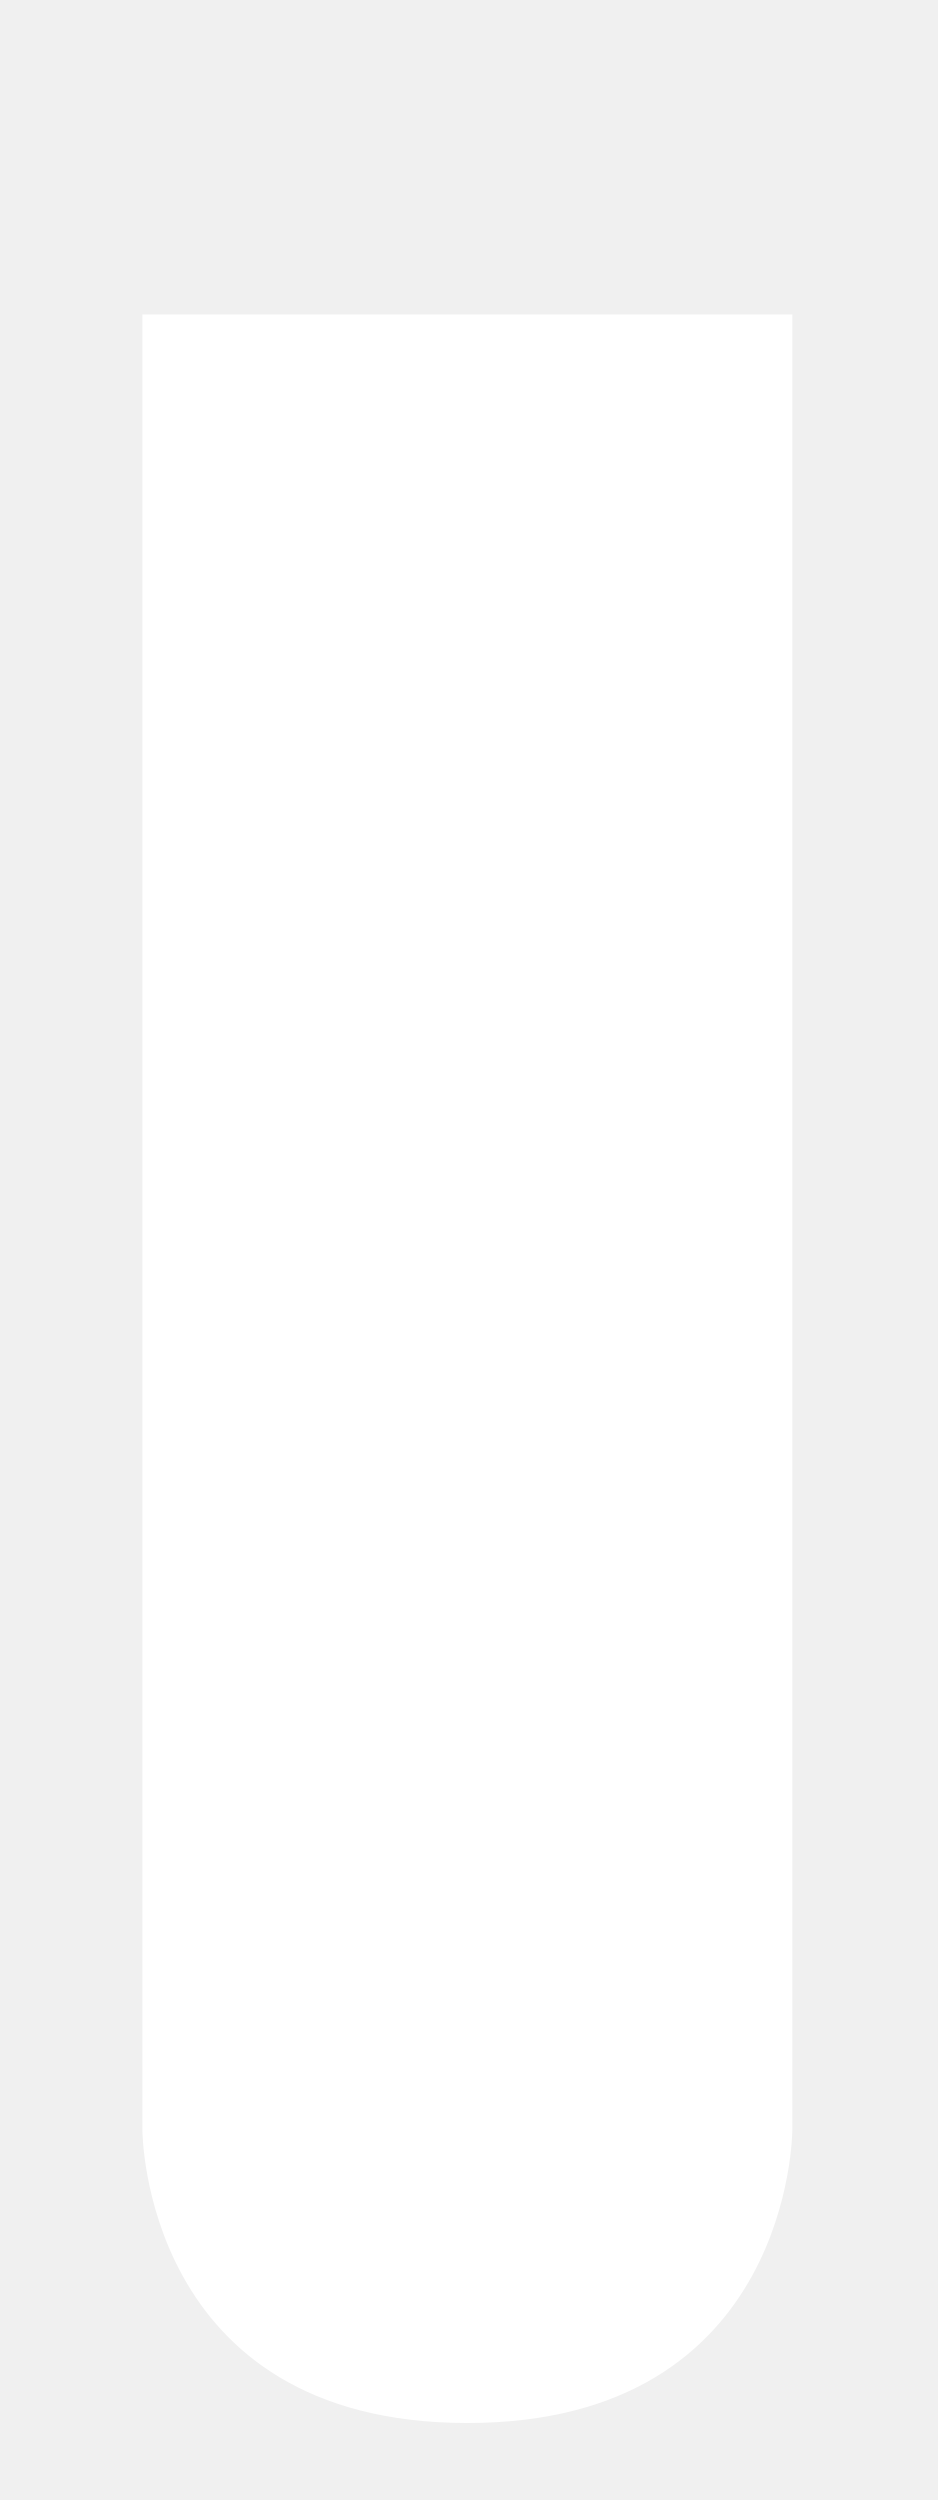
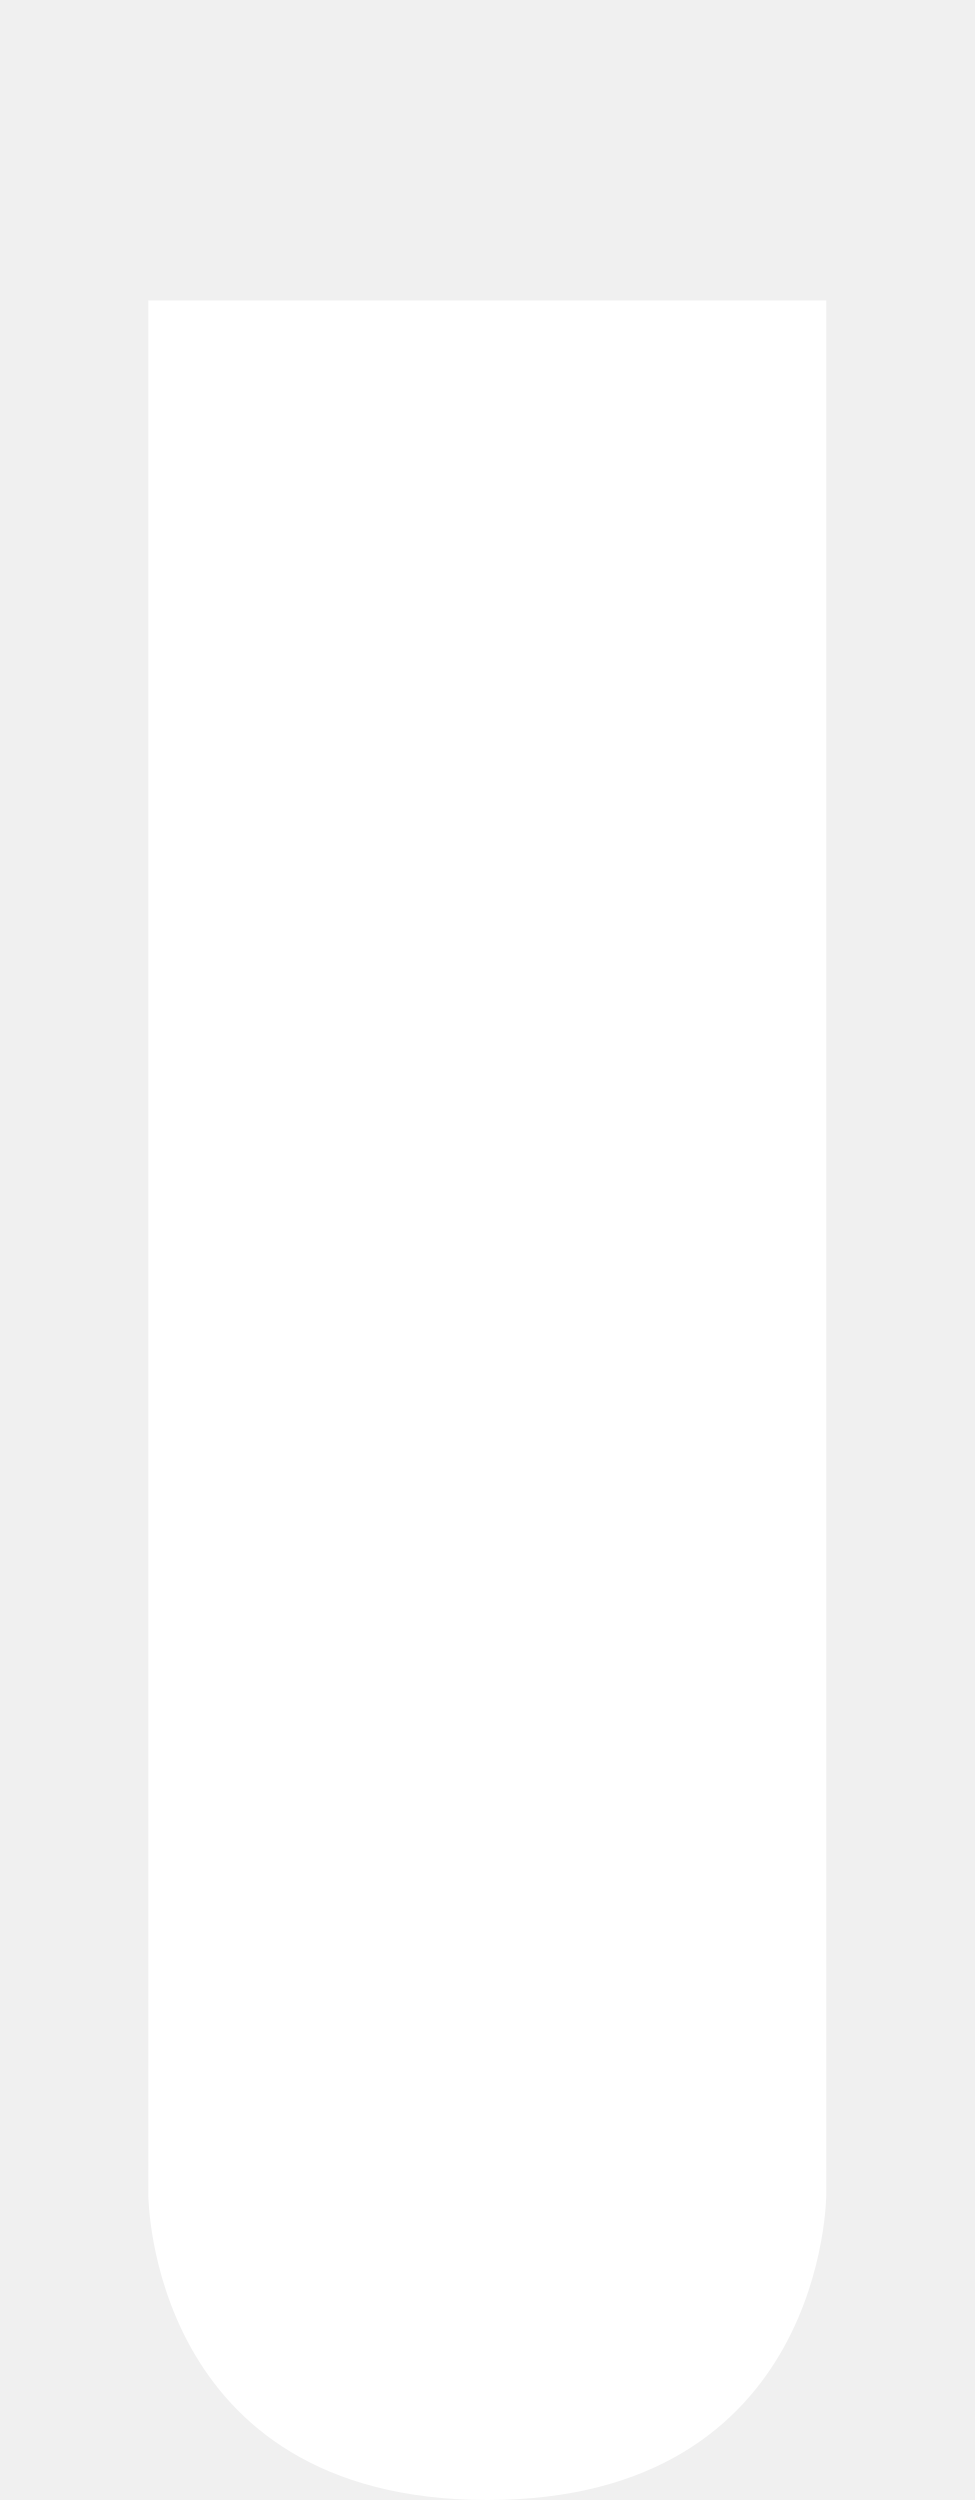
- <svg xmlns="http://www.w3.org/2000/svg" width="254" height="677" viewBox="0 0 254 677" fill="none">
-   <path d="M126.56 656.15C38.56 656.15 38.56 576.814 38.56 576.814V85.15H214.56V146.608V208.066V269.524V330.982V392.44V453.898V515.356V576.814C214.56 576.814 214.56 656.15 126.56 656.15Z" fill="white" />
+ <svg xmlns="http://www.w3.org/2000/svg" width="253" height="649" viewBox="0 0 253 649" fill="none">
+   <path d="M126.5 649C38.5 649 38.5 569.664 38.5 569.664V78H214.5V139.458V200.916V262.374V323.832V385.29V446.748V508.206V569.664C214.5 569.664 214.5 649 126.5 649Z" fill="white" />
</svg>
